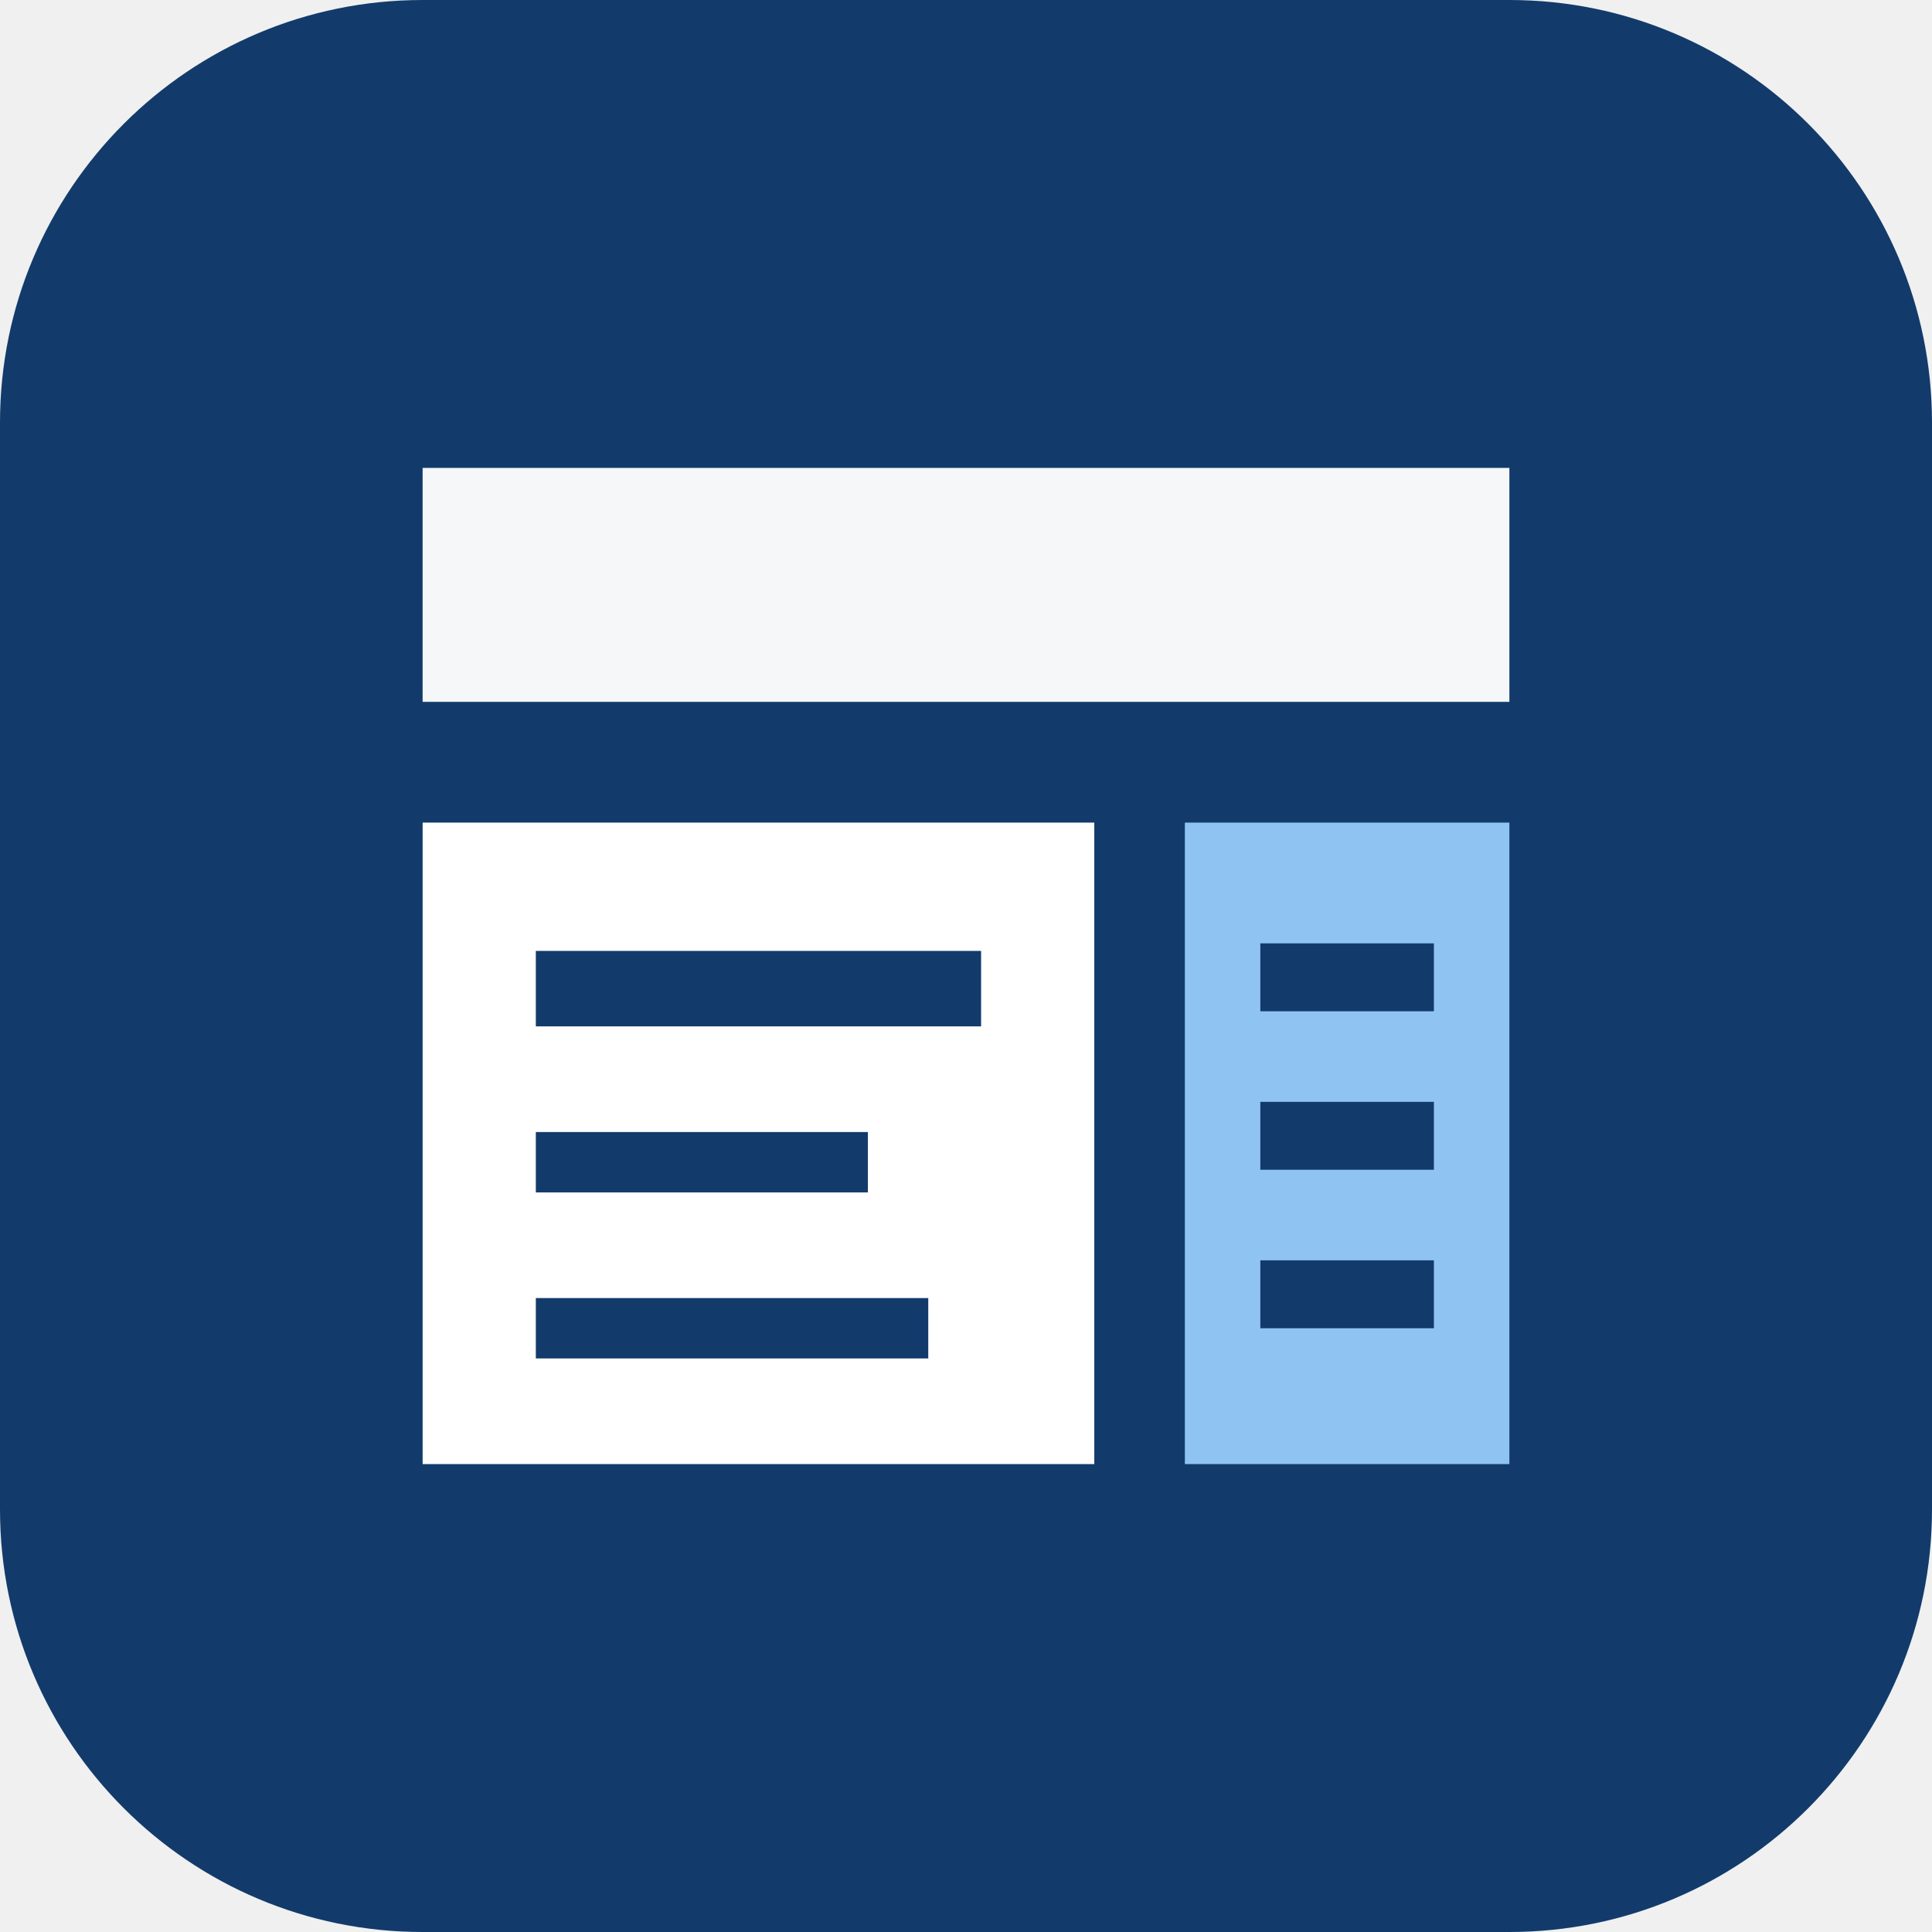
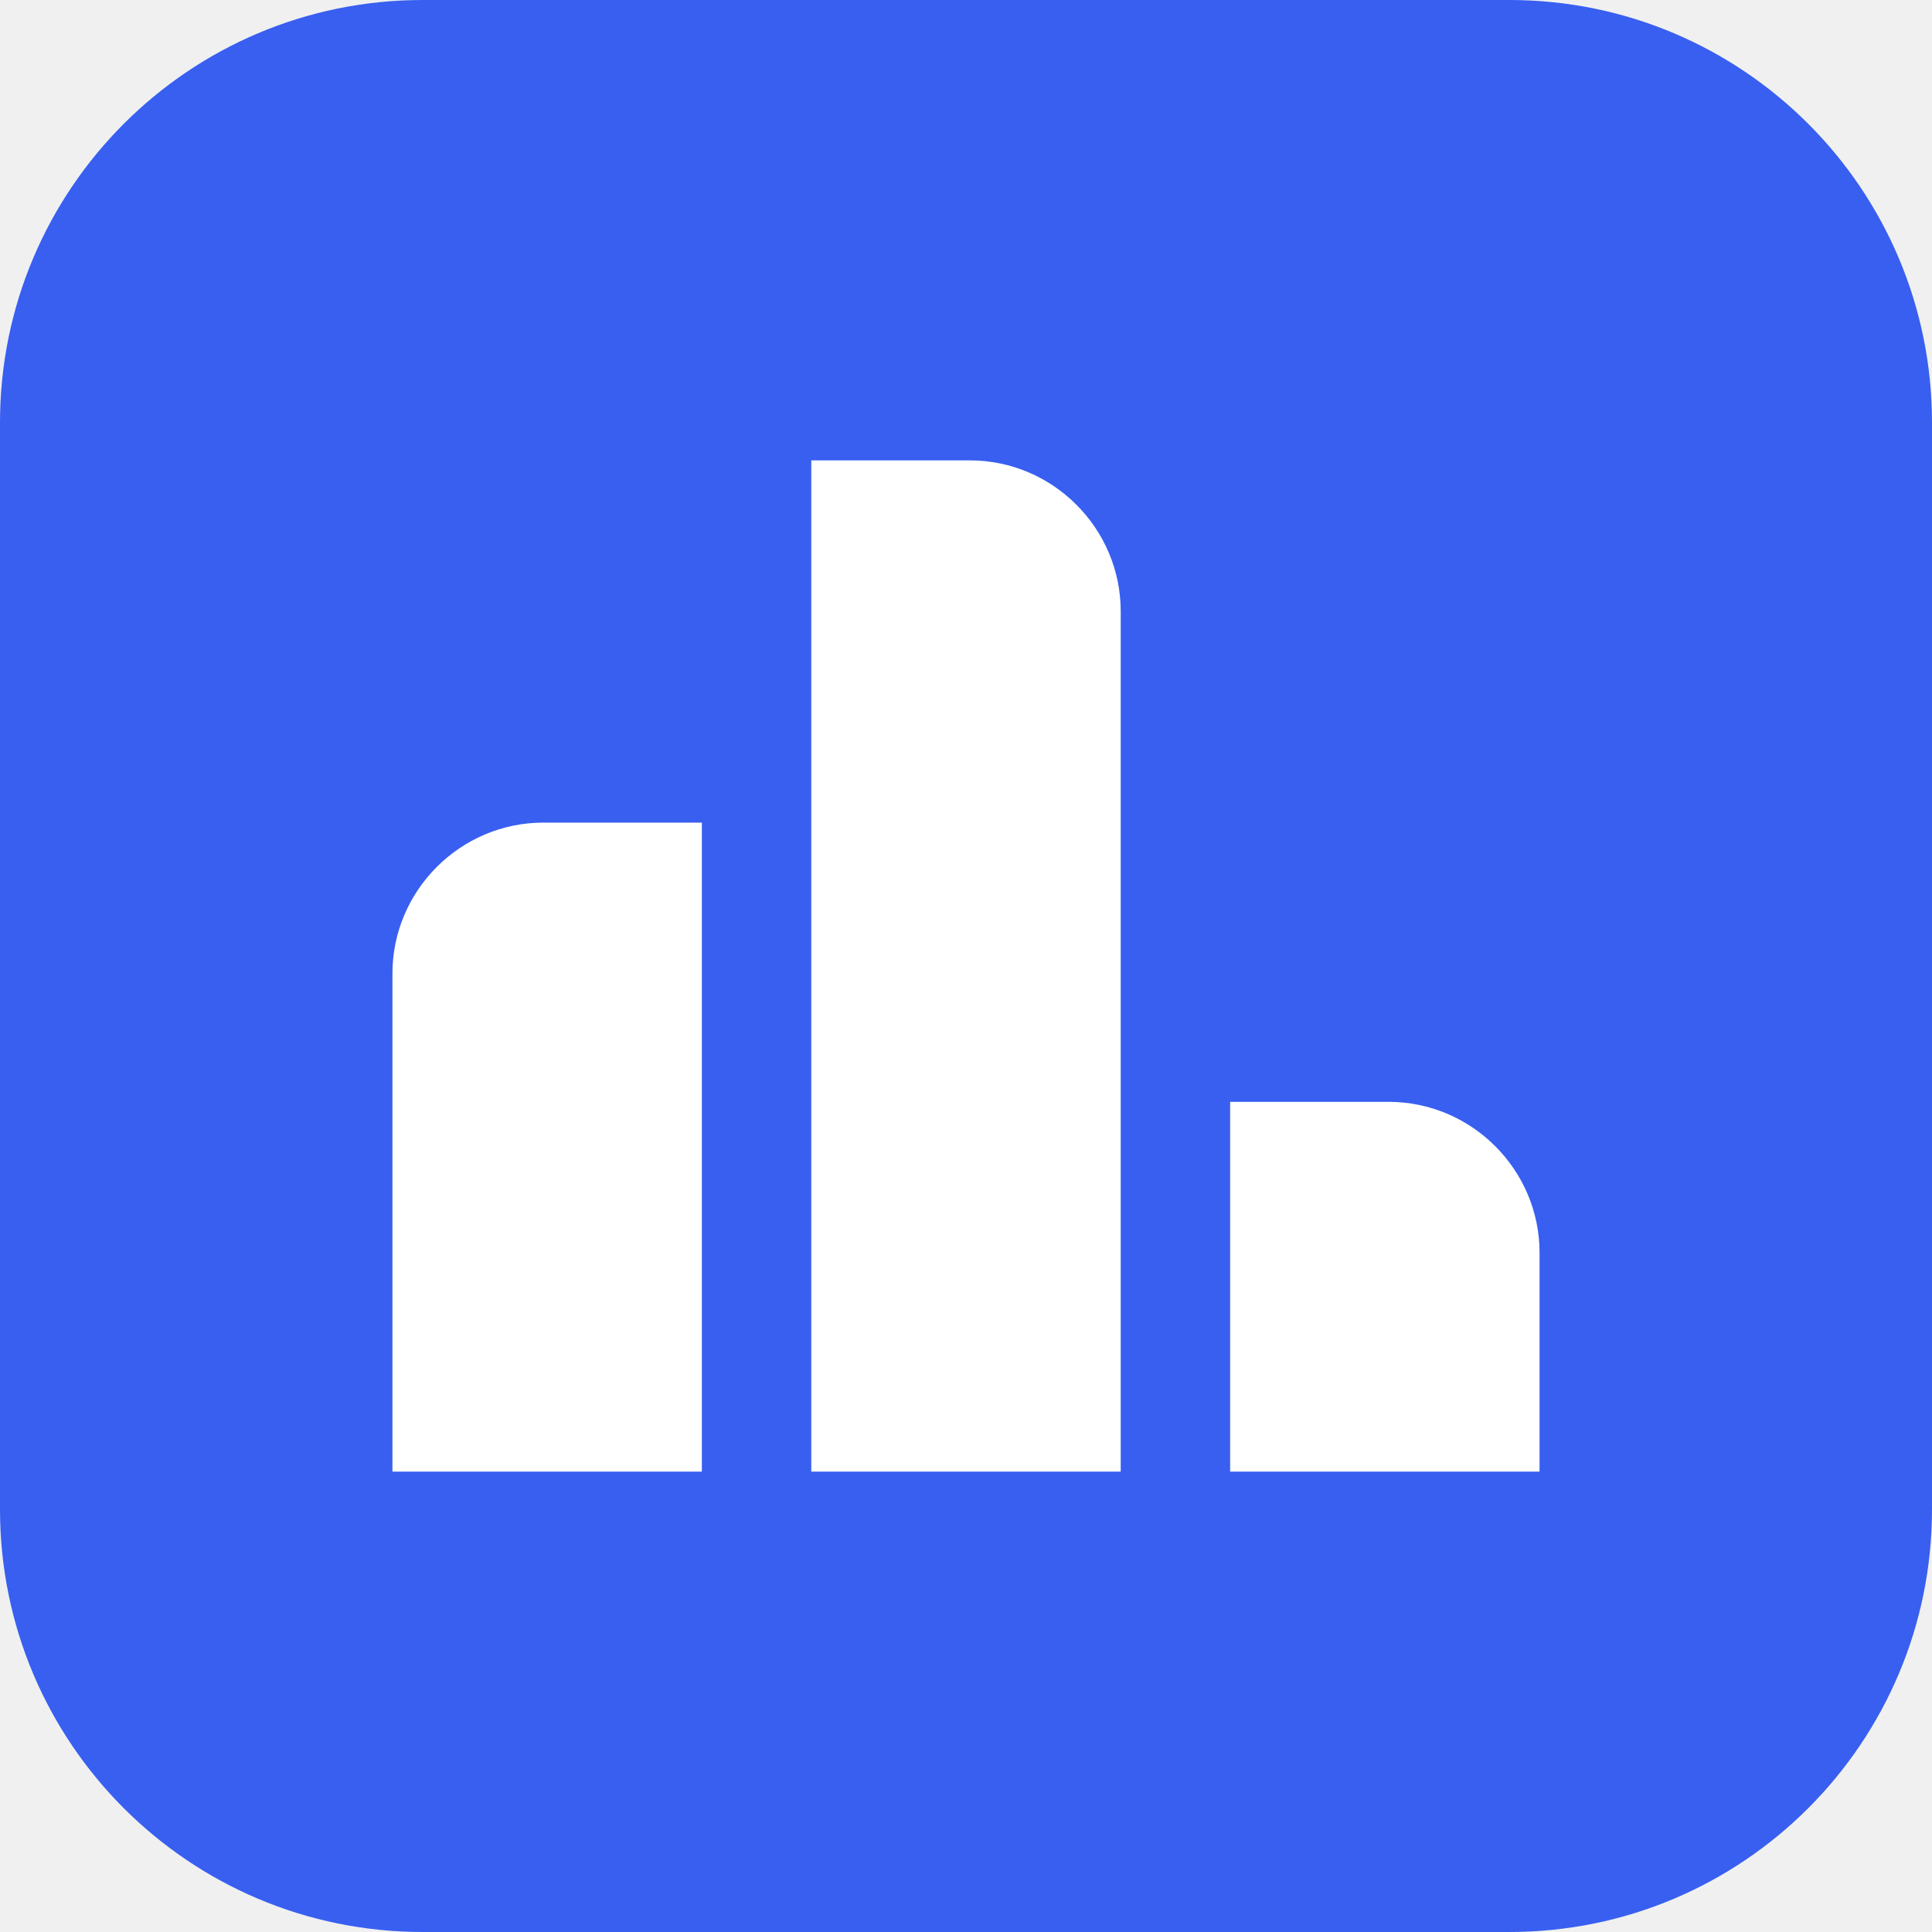
<svg xmlns="http://www.w3.org/2000/svg" viewBox="0 0 512 512">
-   <rect width="512" height="512" rx="112" fill="#123b6b" />
-   <path d="M112 124h288v62H112z" fill="#fff" opacity=".96" />
-   <path d="M112 218h178v170H112z" fill="#fff" />
-   <path d="M314 218h86v170h-86z" fill="#8fc3f2" />
-   <path d="M142 252h118v20H142zm0 48h88v16h-88zm0 44h104v16H142z" fill="#123b6b" />
-   <path d="M334 250h46v18h-46zm0 42h46v18h-46zm0 42h46v18h-46z" fill="#123b6b" />
+   <rect width="512" height="512" rx="112" fill="#385ff0" />
+   <path d="M104 390V258c0-22 18-40 40-40h42v172h-82zm111 0V122h42c22 0 40 18 40 40v228h-82zm111 0V292h42c22 0 40 18 40 40v58h-82z" fill="#fff" />
</svg>
